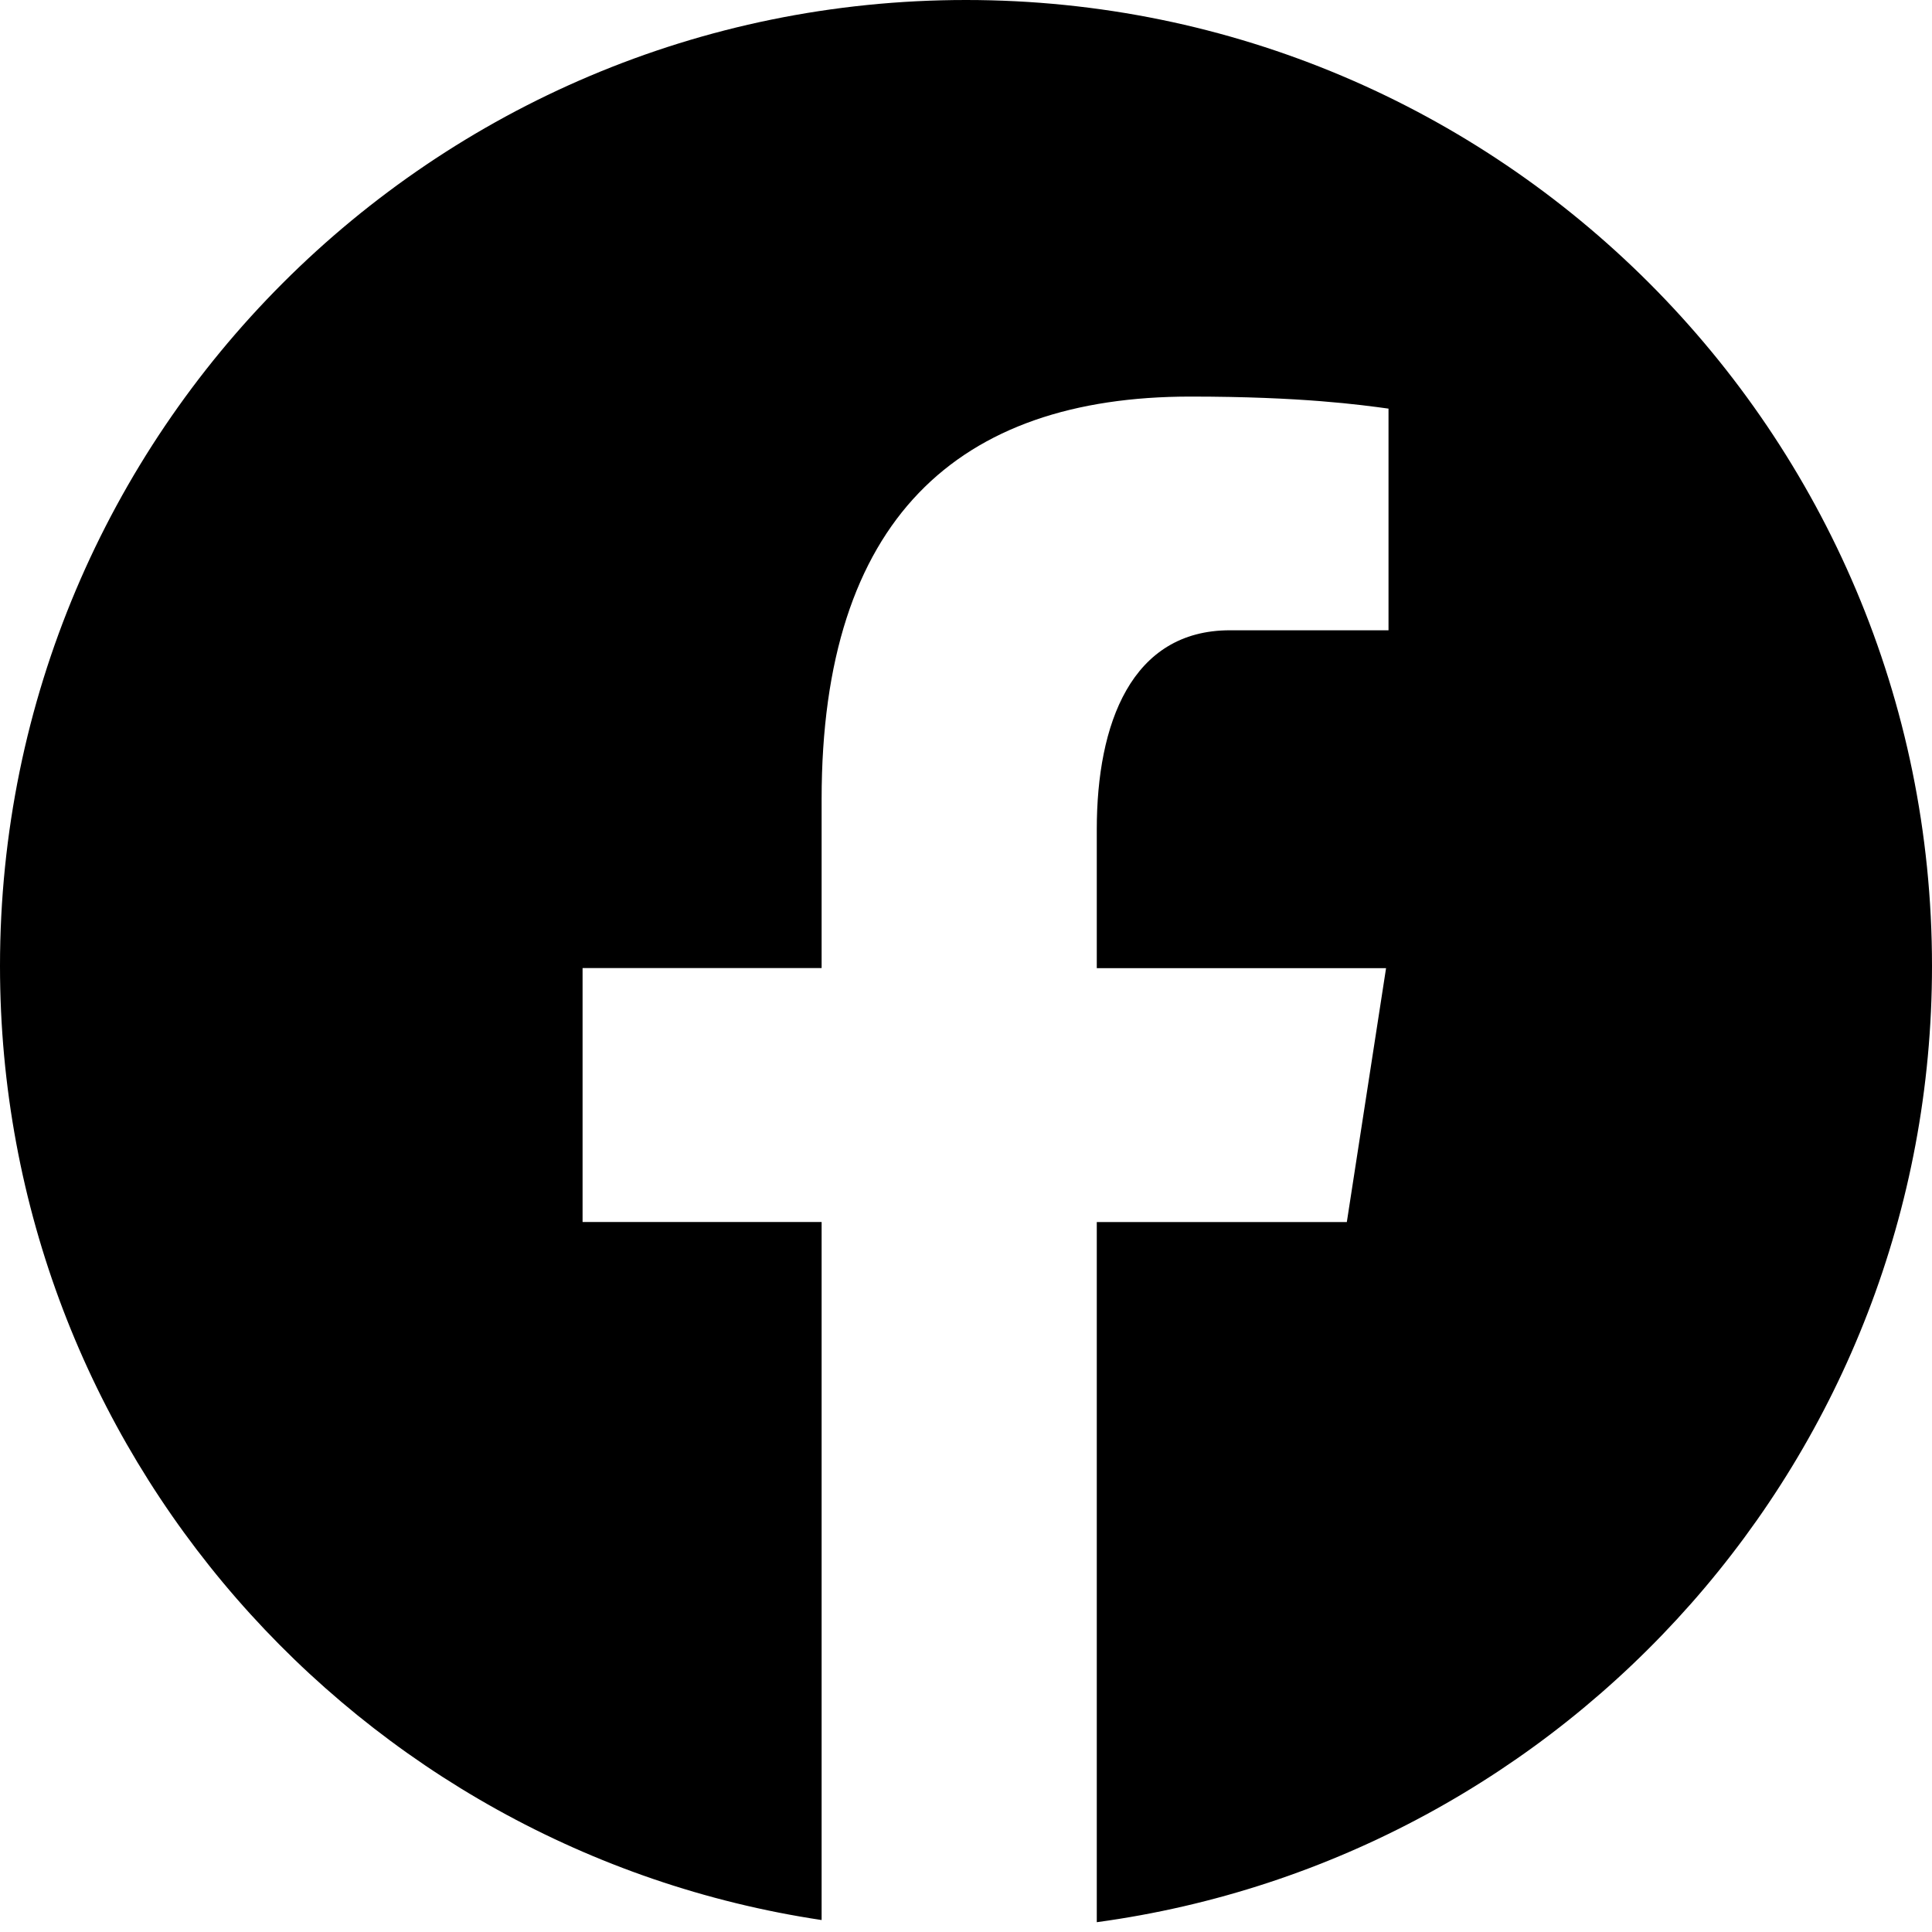
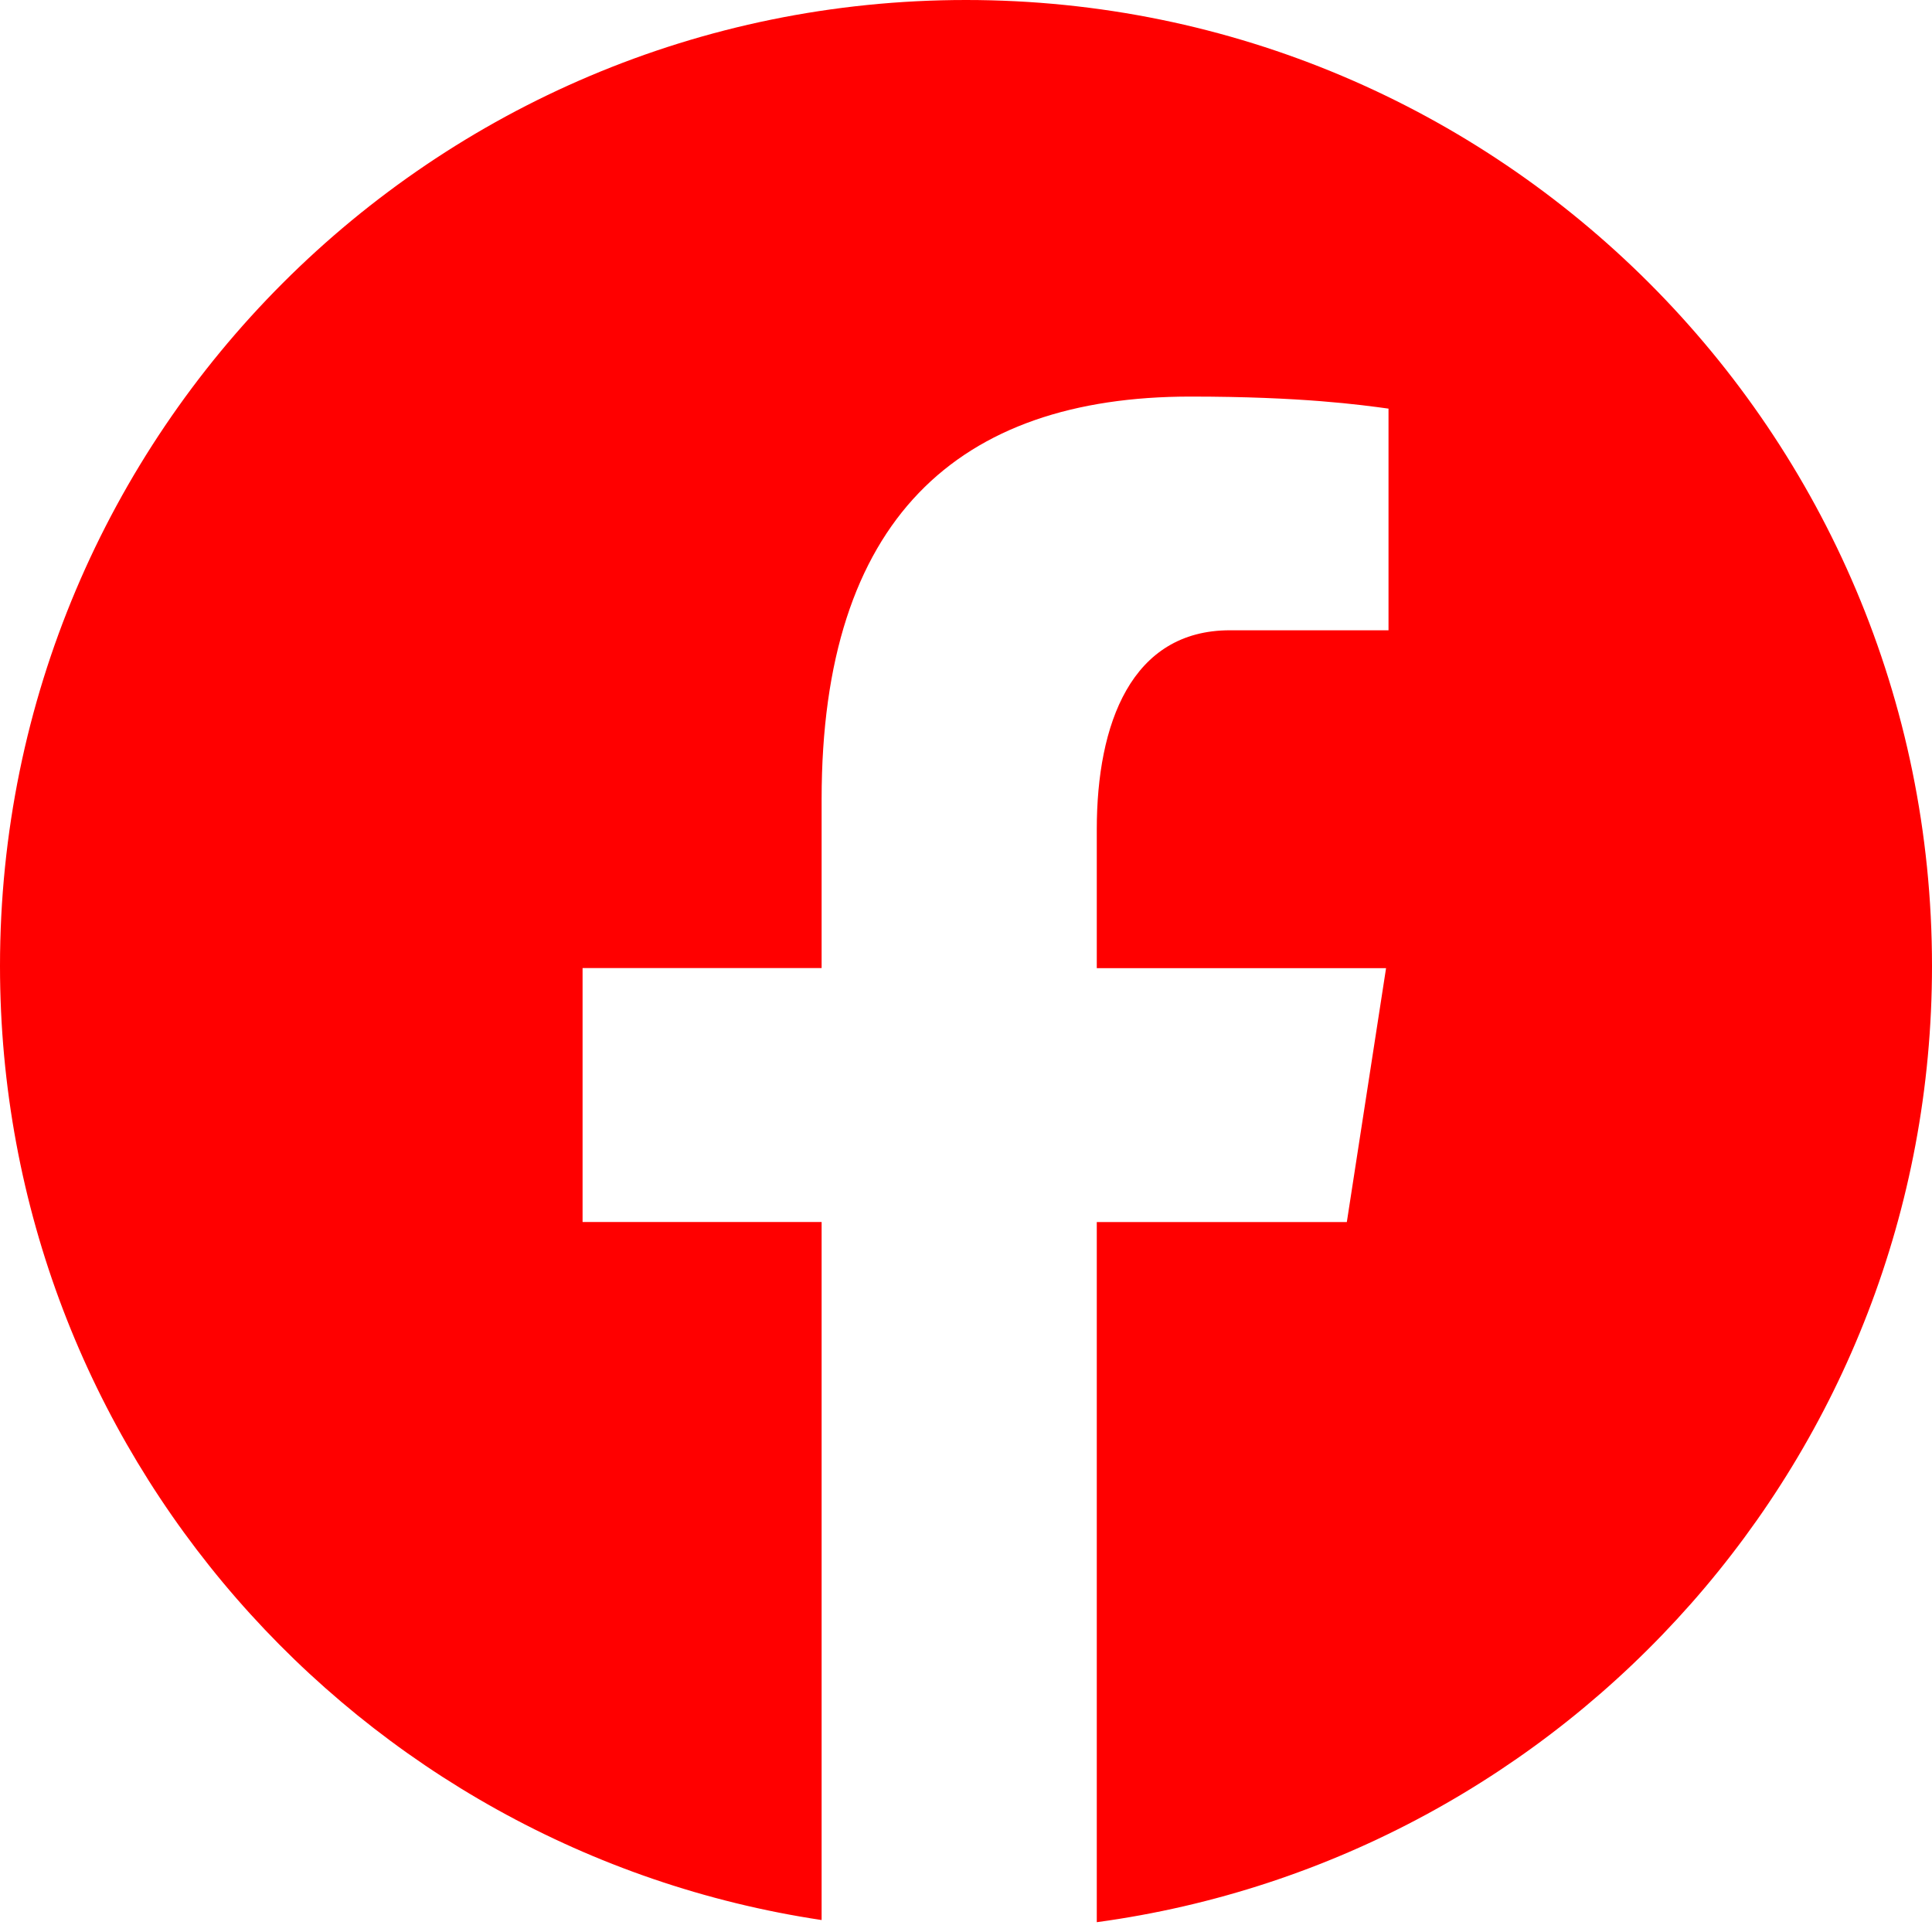
- <svg xmlns="http://www.w3.org/2000/svg" fill="#000000" viewBox="0 0 26 26" width="26px" height="26px">
+ <svg xmlns="http://www.w3.org/2000/svg" fill="#FF0000" viewBox="0 0 26 26" width="26px" height="26px">
  <path d="M13,0C5.82,0,0,5.82,0,13c0,6.518,4.801,11.899,11.057,12.839v-9.394H7.84v-3.417h3.217v-2.274 c0-3.765,1.834-5.417,4.963-5.417c1.498,0,2.291,0.111,2.666,0.162v2.983h-2.134c-1.328,0-1.792,1.259-1.792,2.679v1.868h3.893 l-0.528,3.417H14.76v9.422C21.105,25.006,26,19.581,26,13C26,5.82,20.18,0,13,0z" />
</svg>
